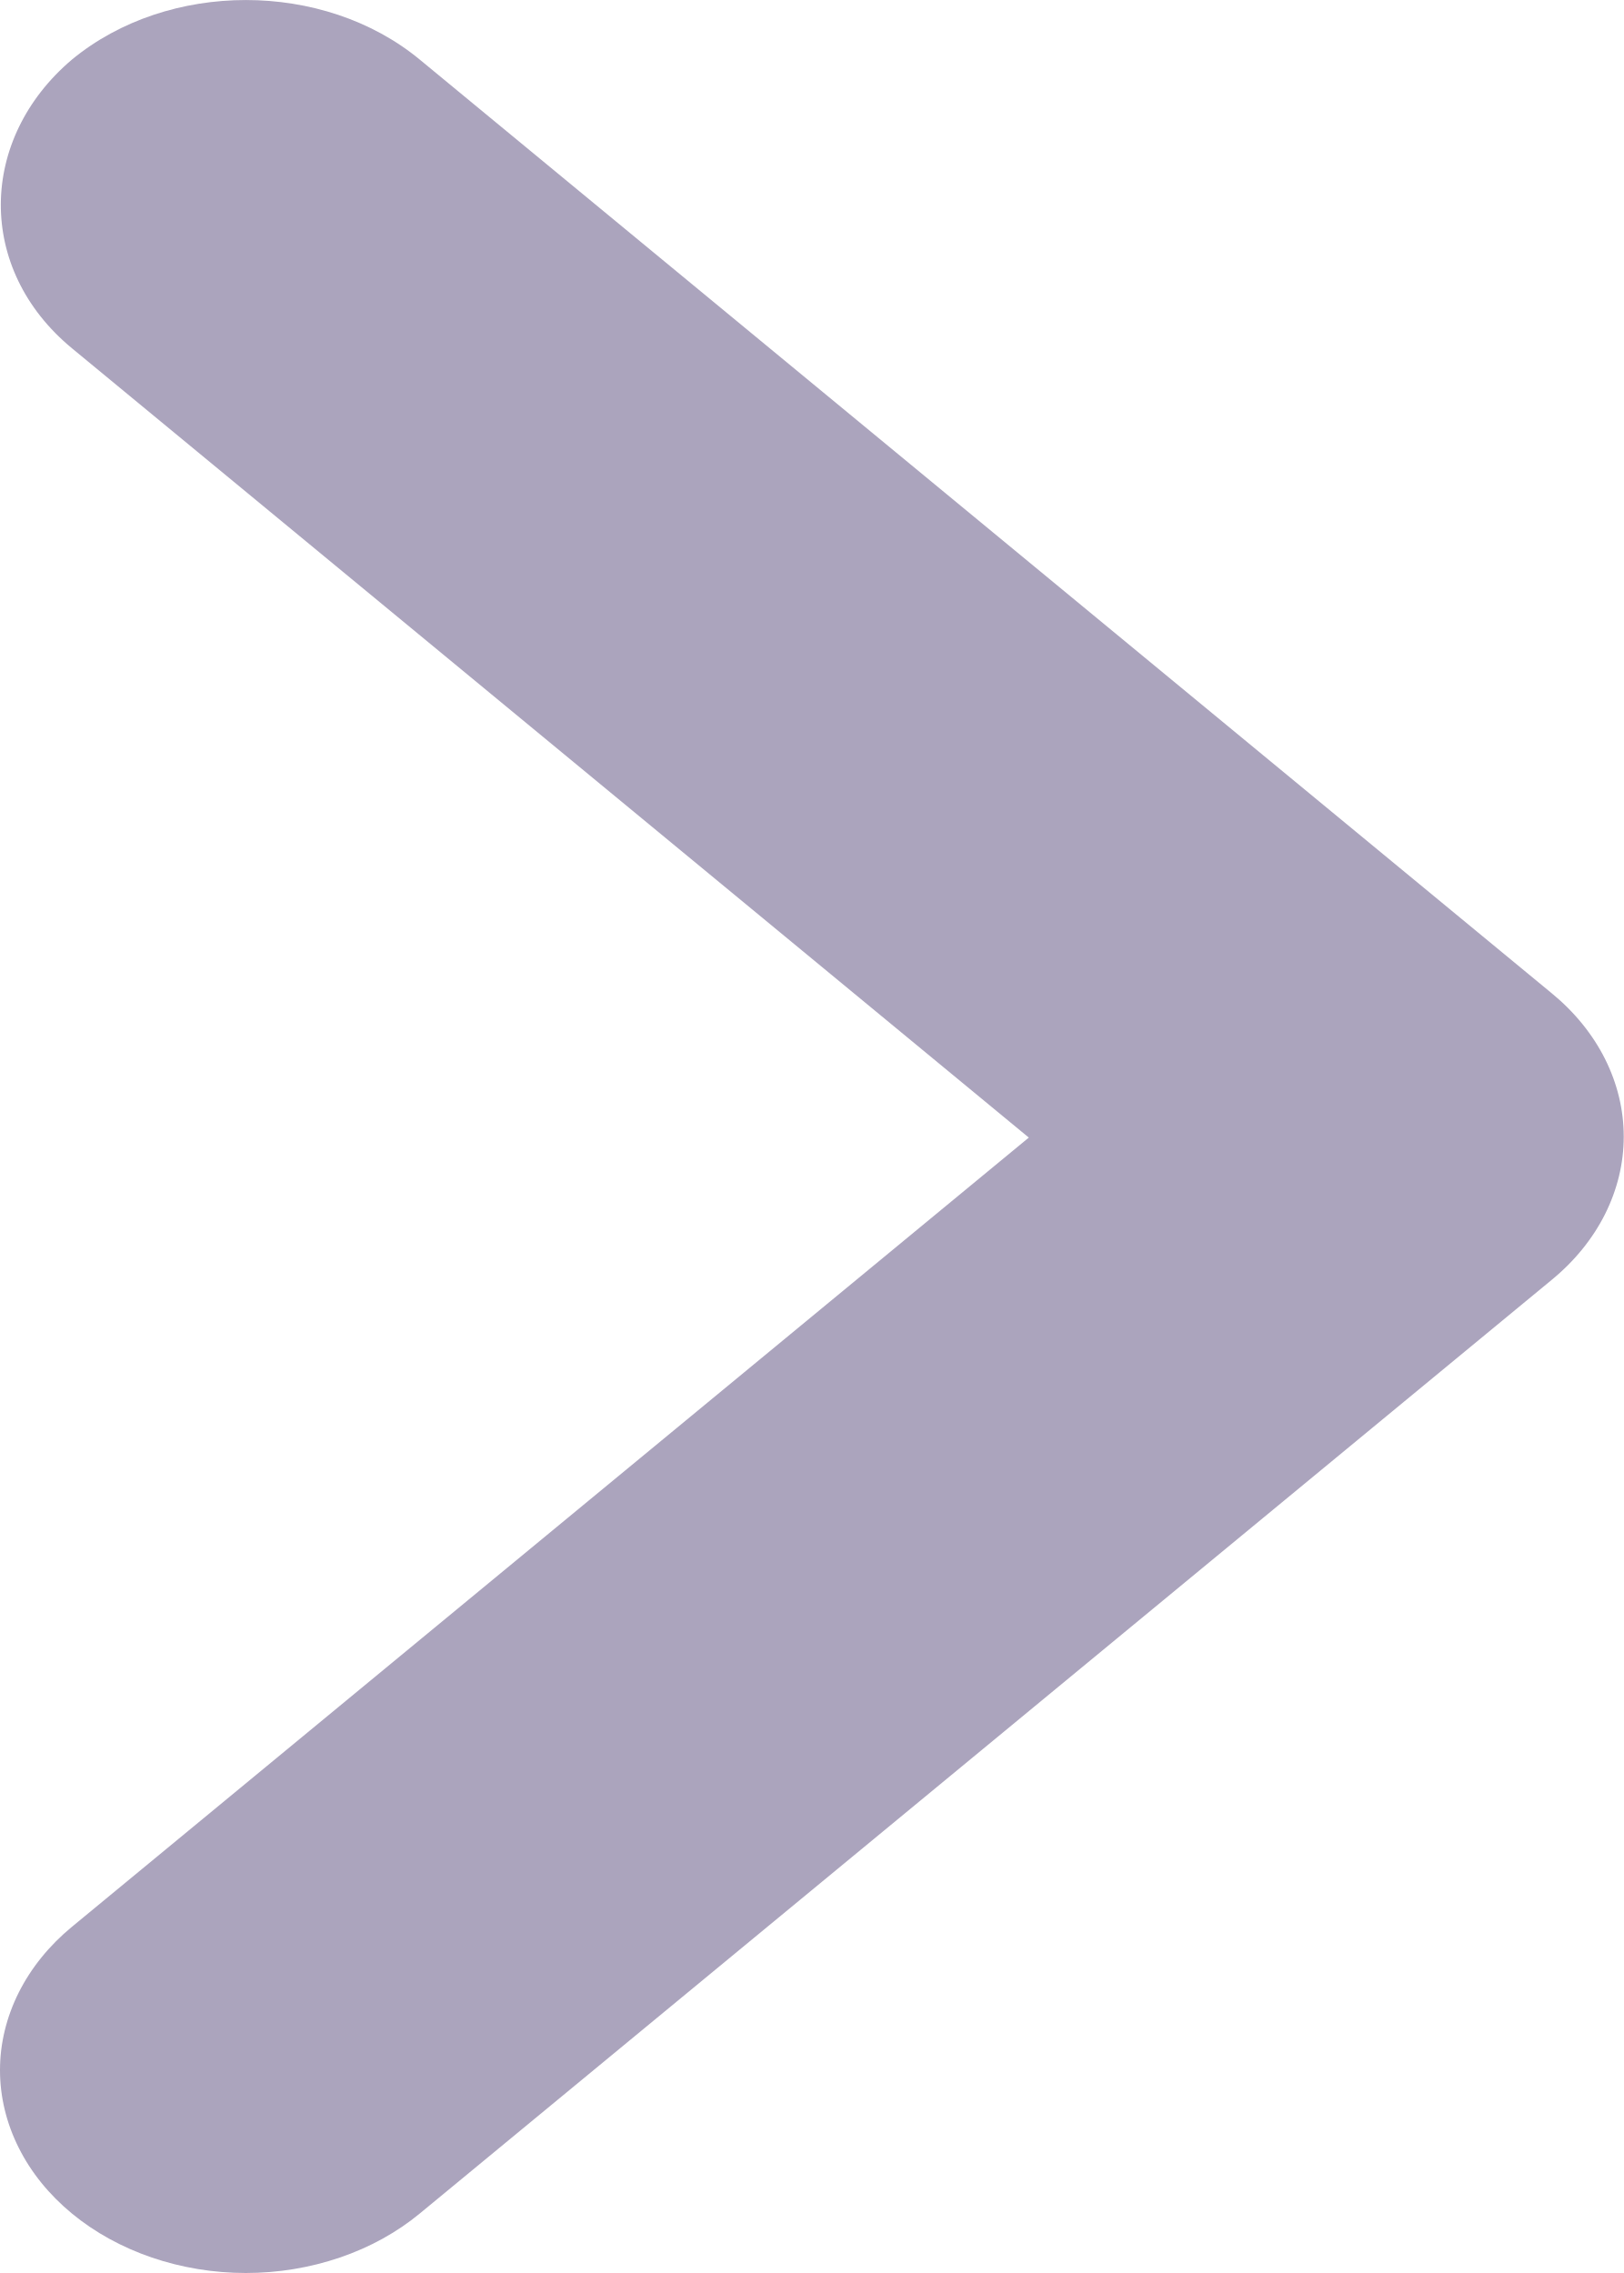
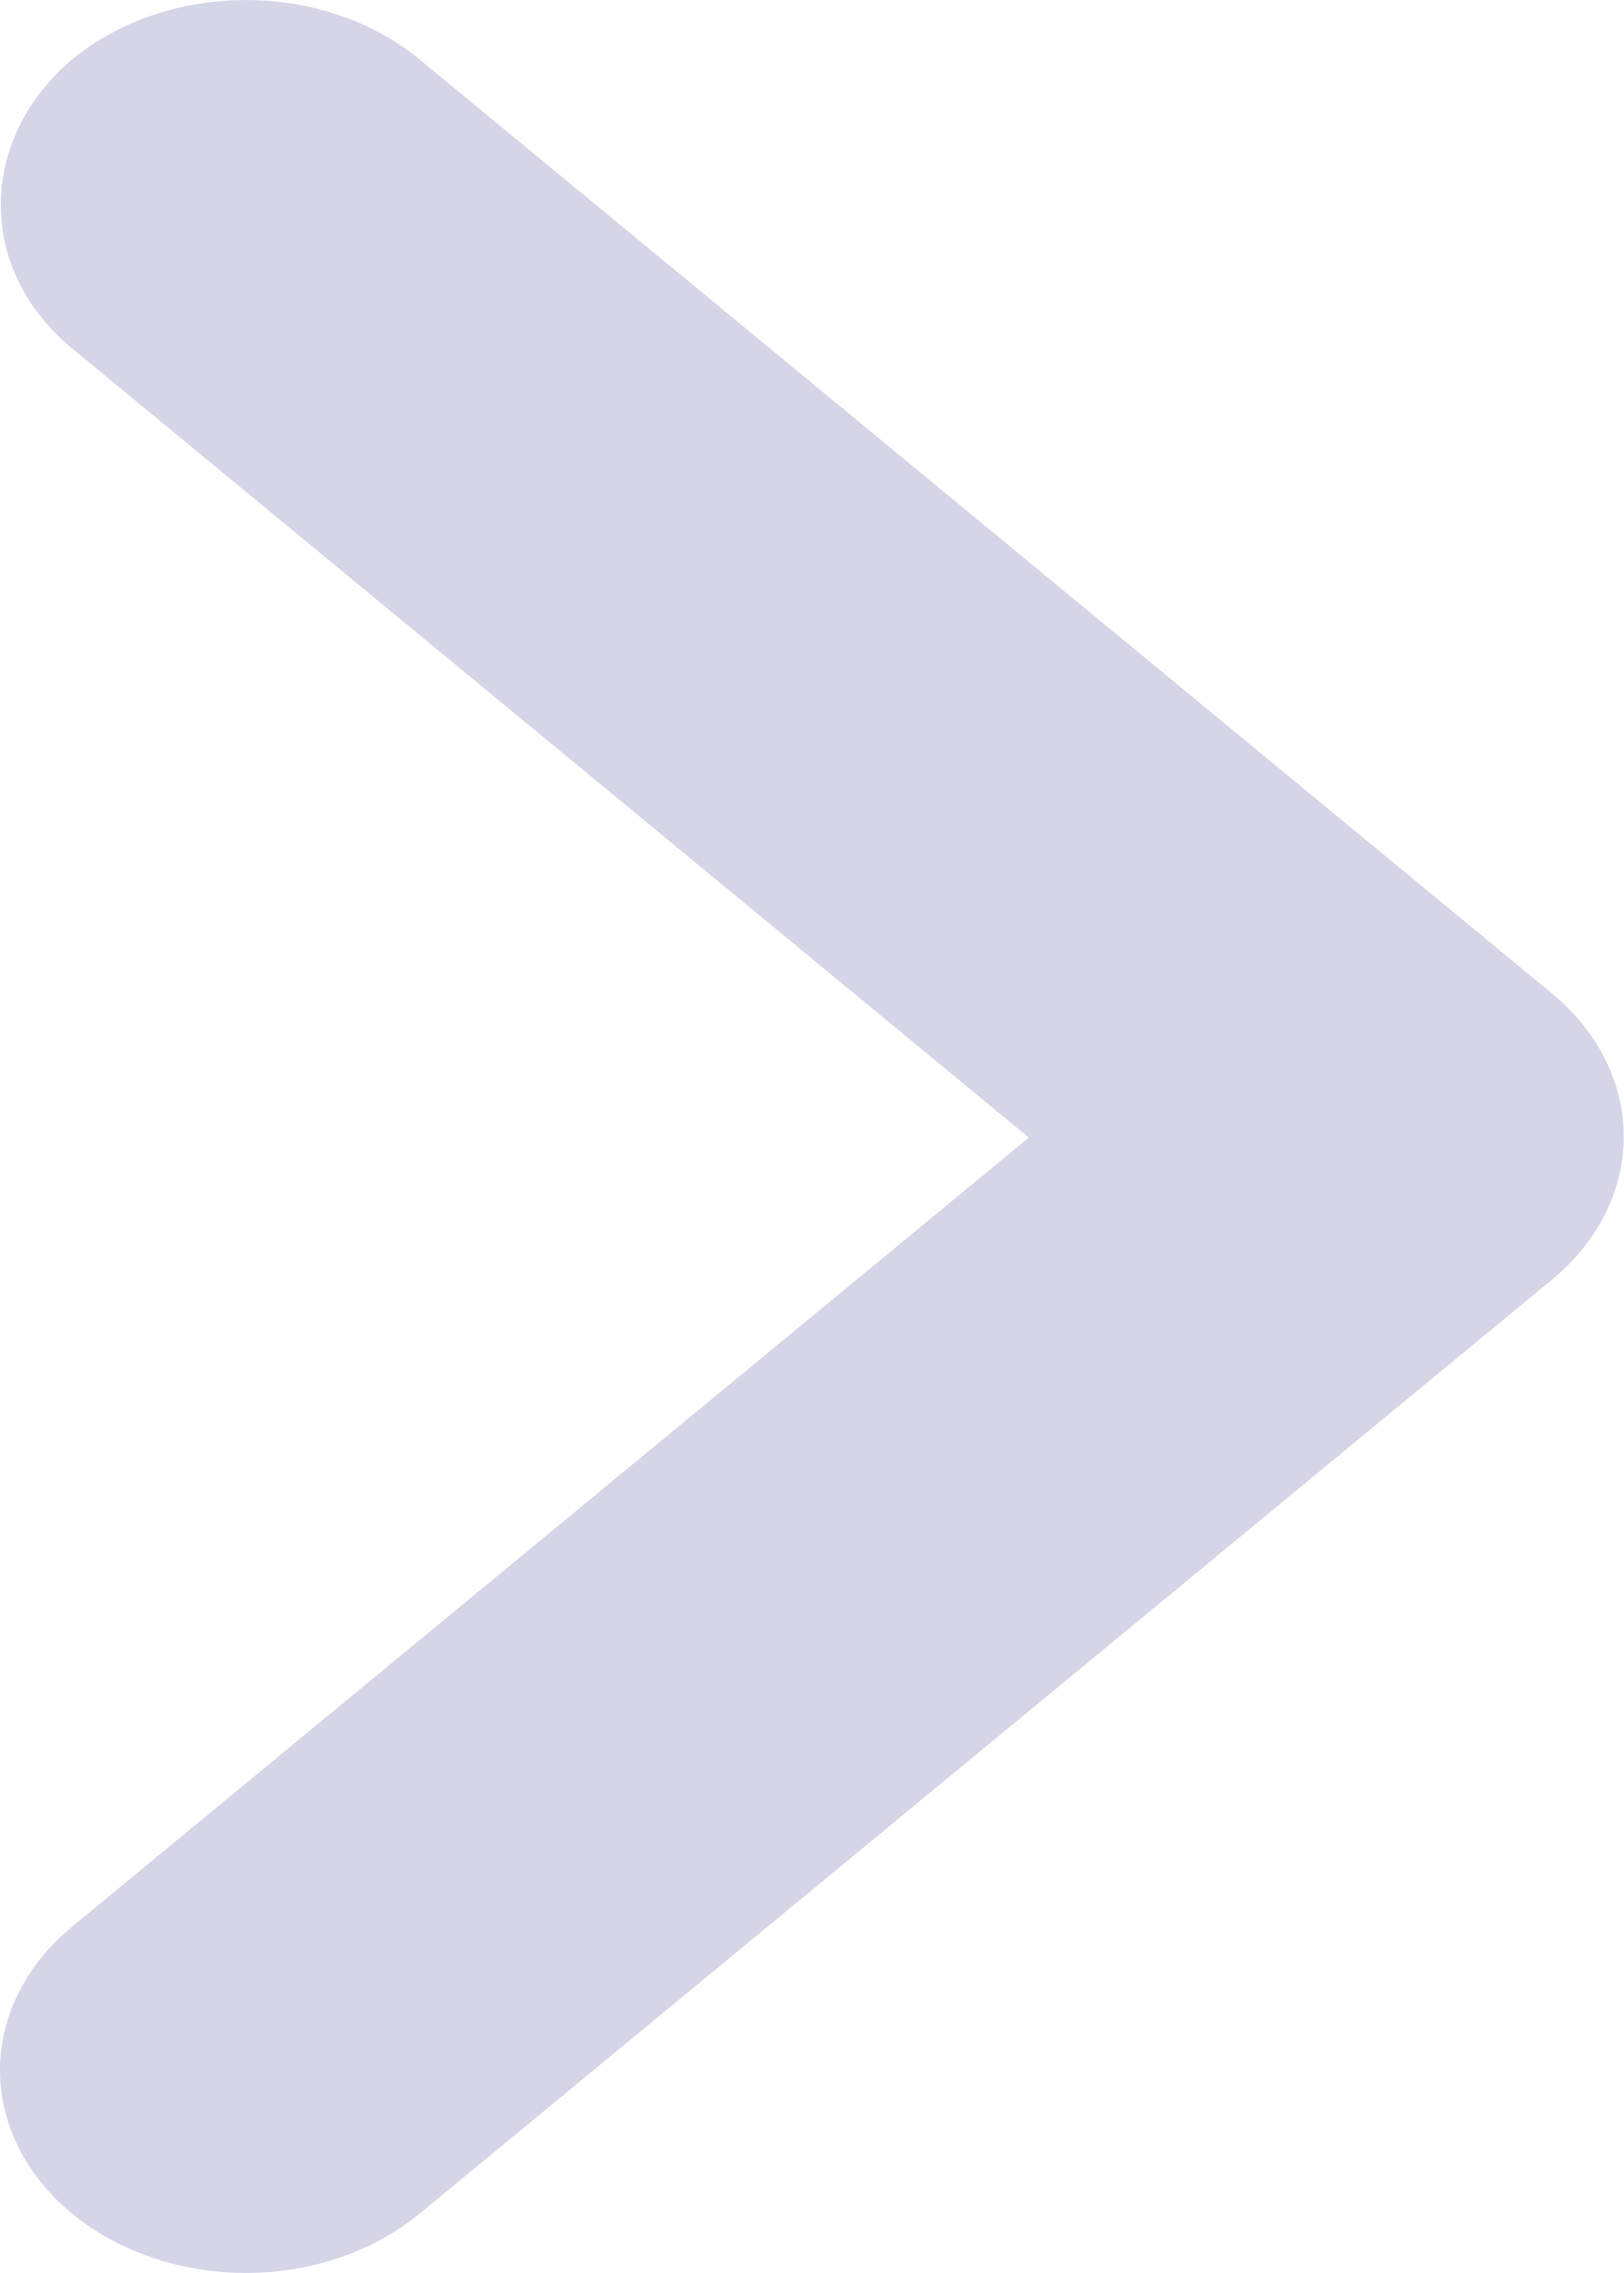
<svg xmlns="http://www.w3.org/2000/svg" width="15" height="21" viewBox="0 0 15 21" fill="none">
-   <path id="prÃ³ximo" d="M0.665 3.218L9.504 10.51L0.665 17.801C0.454 17.975 0.287 18.182 0.173 18.409C0.059 18.637 -8.32243e-07 18.88 -8.34465e-07 19.126C-8.36687e-07 19.372 0.059 19.616 0.173 19.843C0.287 20.071 0.454 20.277 0.665 20.451C0.876 20.625 1.127 20.763 1.402 20.857C1.678 20.951 1.973 21 2.271 21C2.57 21 2.865 20.951 3.14 20.857C3.416 20.763 3.666 20.625 3.877 20.451L14.334 11.825C14.545 11.652 14.713 11.445 14.827 11.218C14.941 10.99 15 10.747 15 10.501C15 10.254 14.941 10.011 14.827 9.783C14.713 9.556 14.545 9.349 14.334 9.176L3.877 0.55C2.989 -0.183 1.554 -0.183 0.665 0.55C-0.2 1.283 -0.223 2.485 0.665 3.218Z" fill="#ABA4BD" />
+   <g id="Property 1=Variant2">
+     <path id="prÃ³ximo" d="M0.665 3.218L9.504 10.51L0.665 17.801C0.454 17.975 0.287 18.182 0.173 18.409C0.059 18.637 9.53674e-07 18.88 9.53674e-07 19.126C9.53674e-07 19.372 0.059 19.616 0.173 19.843C0.287 20.071 0.454 20.277 0.665 20.451C0.876 20.625 1.127 20.763 1.402 20.857C1.678 20.951 1.973 21 2.271 21C2.57 21 2.865 20.951 3.14 20.857C3.416 20.763 3.666 20.625 3.877 20.451L14.334 11.825C14.545 11.652 14.713 11.445 14.827 11.218C14.941 10.99 15 10.747 15 10.5C15 10.254 14.941 10.011 14.827 9.783C14.713 9.556 14.545 9.349 14.334 9.176L3.877 0.55C2.989 -0.183 1.554 -0.183 0.665 0.55C-0.2 1.283 -0.223 2.485 0.665 3.218Z" fill="#D5D5E8" />
+   </g>
</svg>
